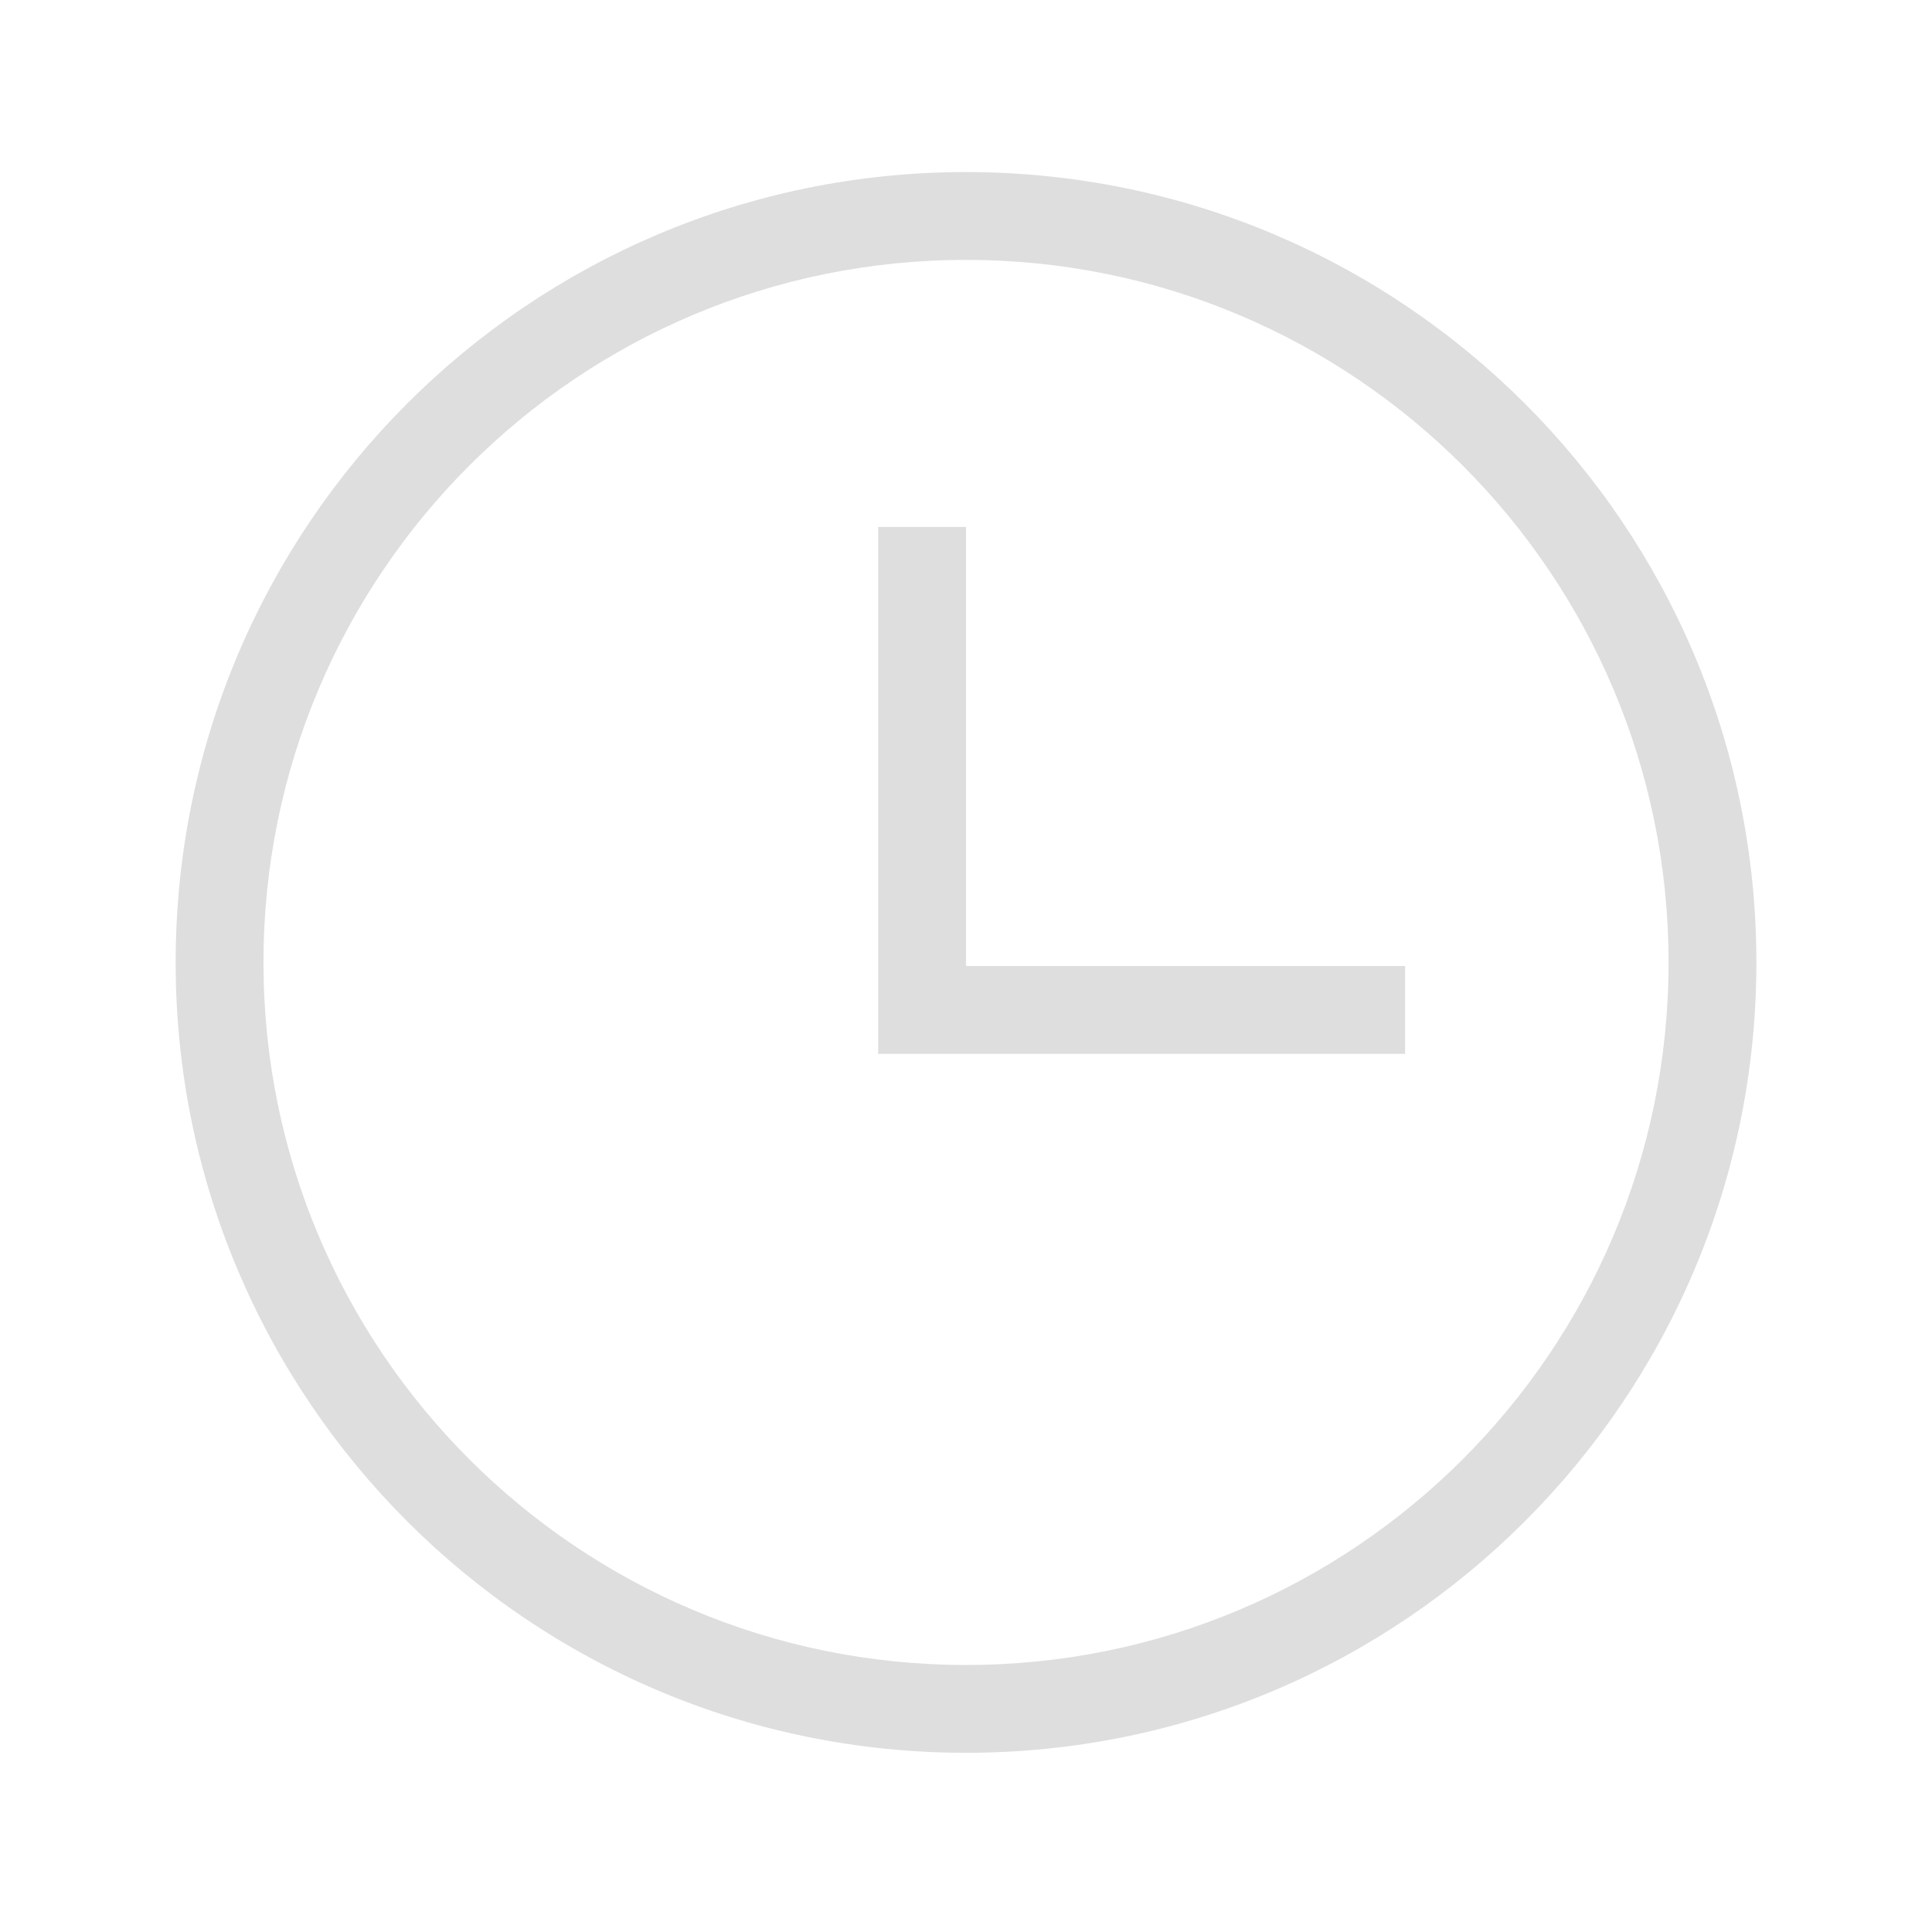
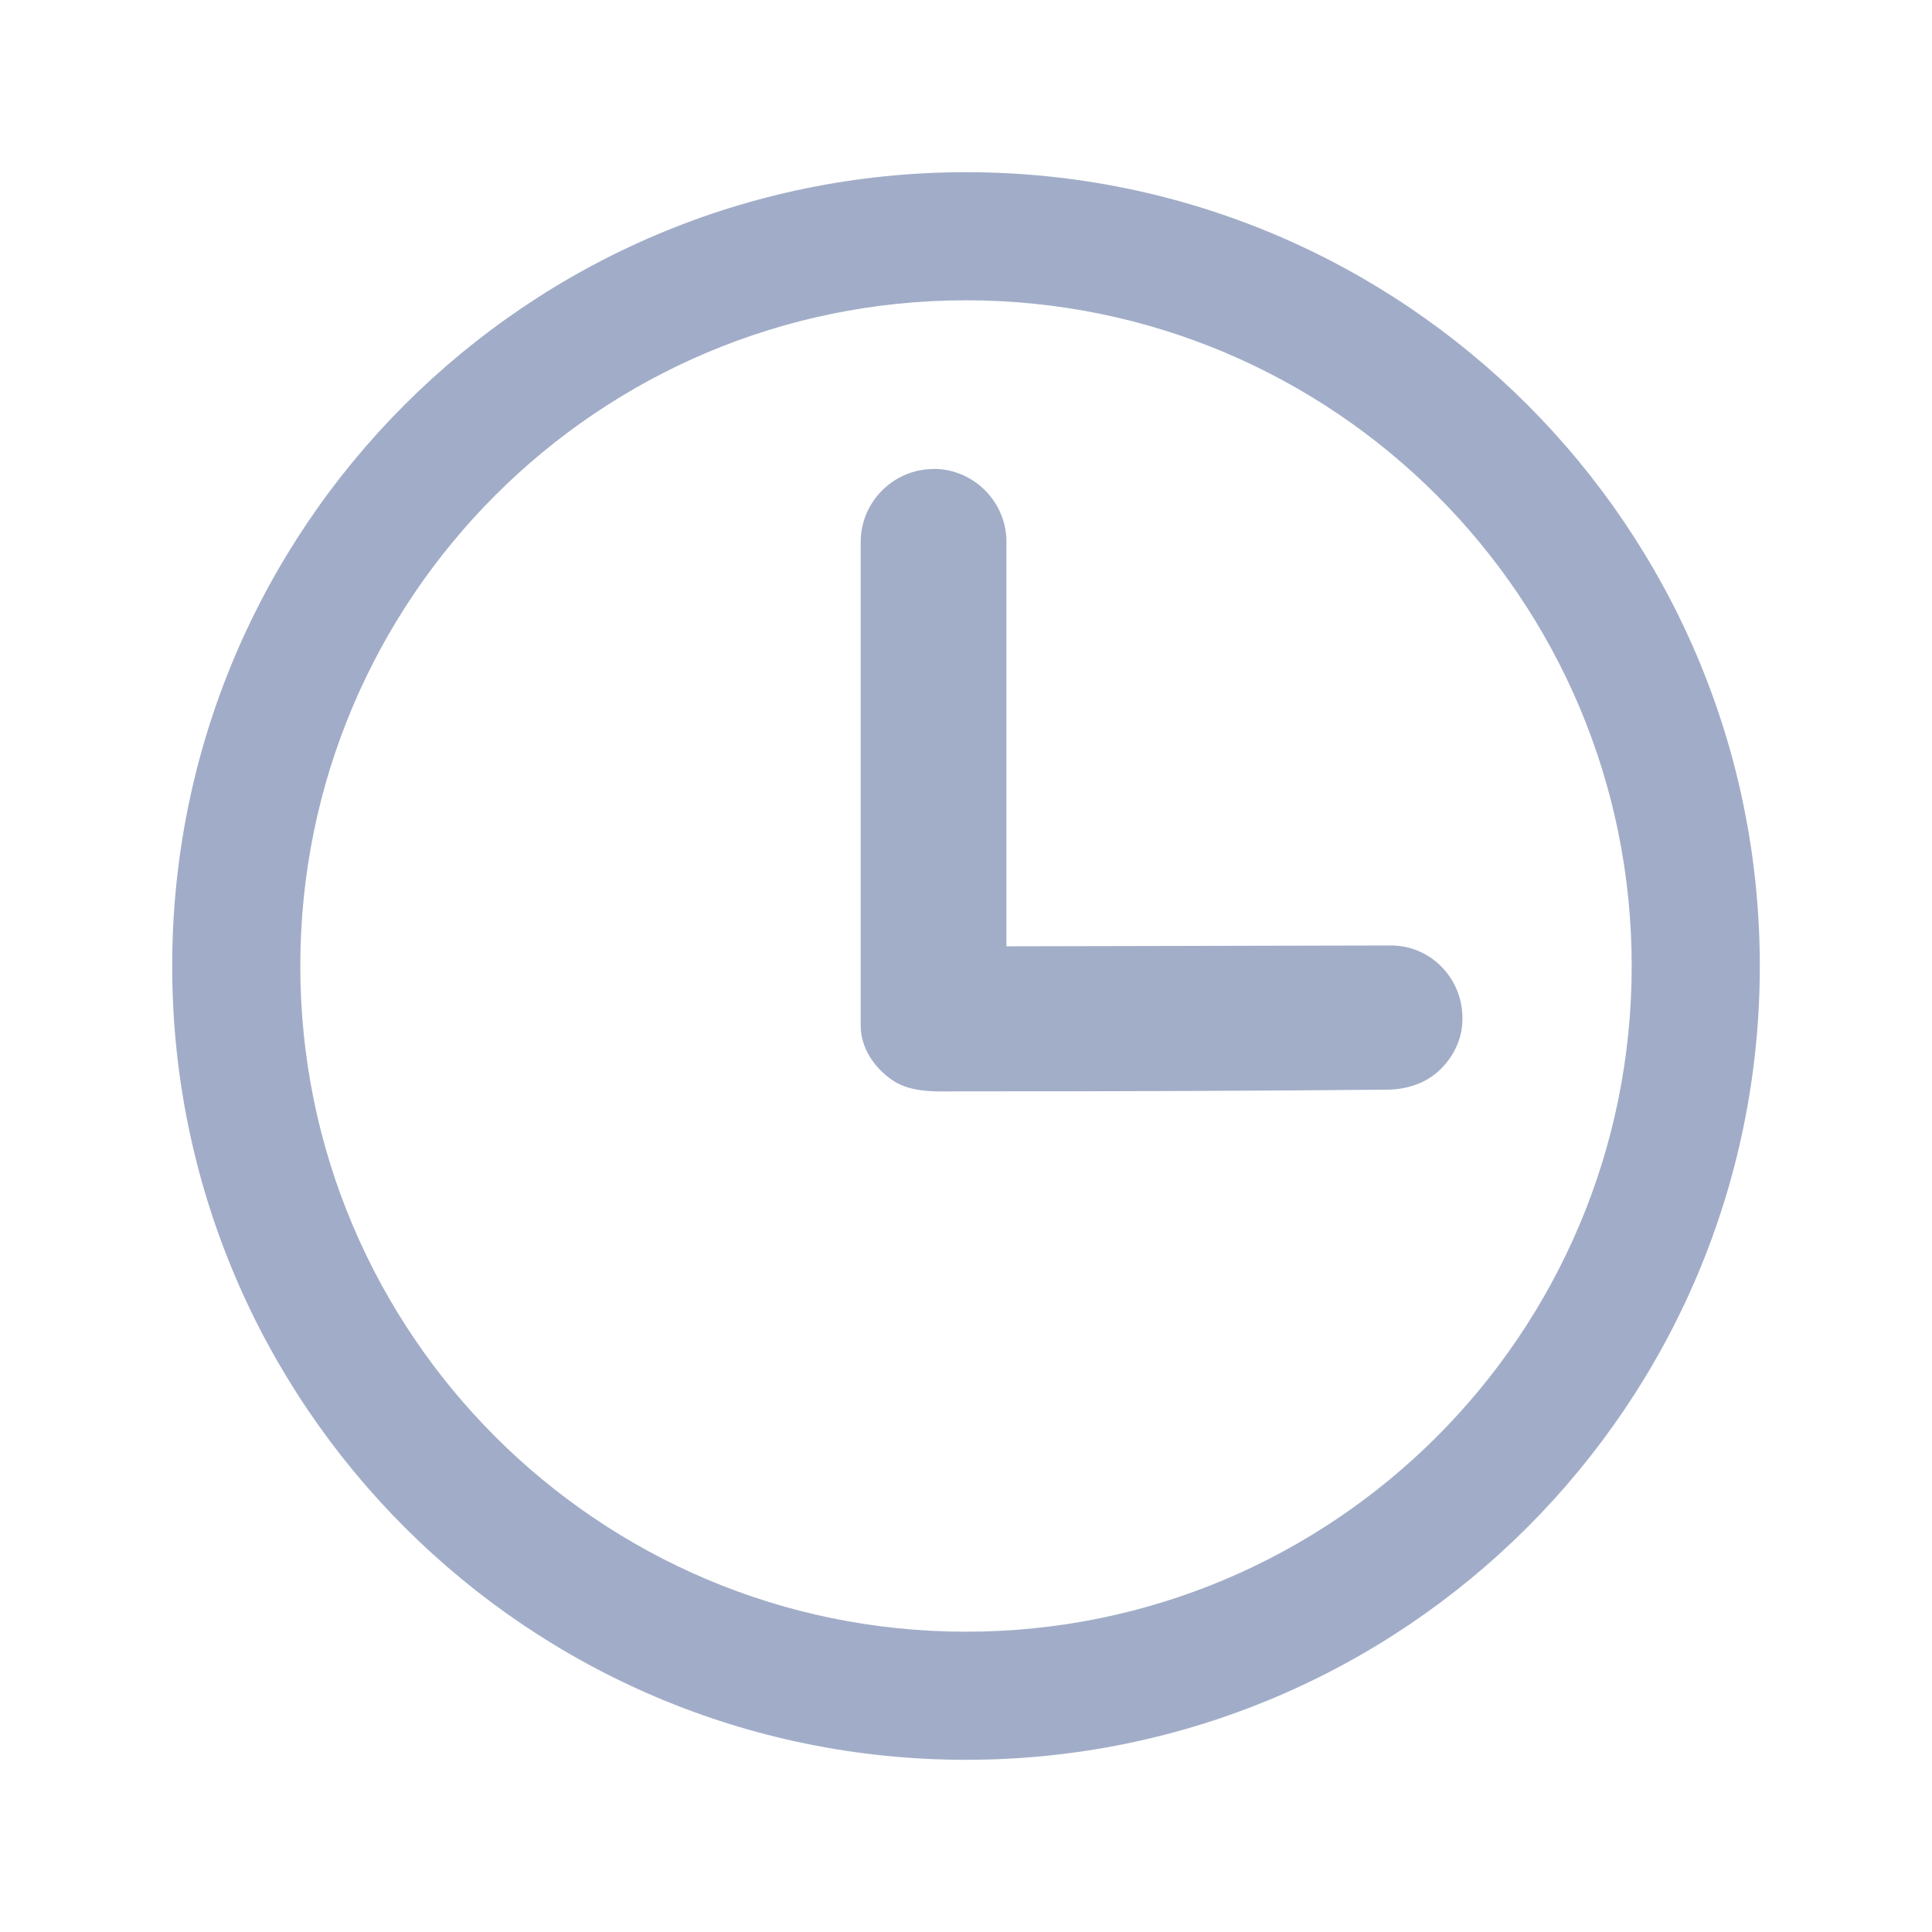
- <svg xmlns="http://www.w3.org/2000/svg" width="22" height="22" id="svg3869" version="1.1">
-   <defs id="defs3871">
+ <svg xmlns="http://www.w3.org/2000/svg" version="1.1" viewBox="0 0 16 16" id="svg9" xml:space="preserve" width="16" height="16">
+   <defs id="defs3">
    <style id="current-color-scheme" type="text/css">.ColorScheme-Text {
-         color:#dedede;
+         color:#a1adc8;
+       }</style>
+     <style id="current-color-scheme-5" type="text/css">.ColorScheme-Text {
+         color:#a1adc8;
+       }</style>
+     <style id="current-color-scheme-2" type="text/css">.ColorScheme-Text {
+         color:#a1adc8;
      }</style>
  </defs>
-   <g id="layer1" transform="translate(-326,-534.3622)">
-     <g id="g3" transform="matrix(0.03250764,0,0,0.03250764,279.4627,537.488)">
-       <g id="g5" />
-     </g>
-     <g transform="matrix(1.510572,0,0,1.510572,303.604,-1032.68)" id="layer1-35-3" style="stroke:none">
-       <g style="fill:none;fill-opacity:1;stroke:none;stroke-opacity:1" id="layer1-0-6" transform="matrix(0.9053755,0,0,0.9053755,-365.9168,562.0602)" />
-       <g id="layer1-00-7" transform="translate(-401.0123,510.6337)" style="stroke:none">
-         <g id="layer1-4-5" transform="translate(5.05585,-5.251147)" style="stroke:none">
-           <g style="fill:#000000;fill-opacity:0.8;stroke:none" id="layer1-7-3" transform="translate(-8.591381,6.198164)" />
-           <g style="stroke:none;stroke-opacity:0.8" id="layer1-9-5" transform="translate(-11.317,5.882492)">
-             <g id="layer1-79-6" transform="translate(1.873303,-0.2841054)" style="stroke:none">
-               <g id="layer1-2-2" transform="translate(-2.051872,-0.9785853)" style="stroke:none">
-                 <g id="layer1-26-9" transform="translate(0.2209709,0.4419417)" style="stroke:none">
-                   <g id="layer1-46-1" transform="translate(1.357393,-1.262691)" style="stroke:none">
-                     <g id="layer1-21-2" transform="translate(-0.4103745,-0.599778)" style="stroke:none">
-                       <g id="g4187-7" transform="matrix(0.7863692,0,0,0.7839454,92.59404,111.881)" style="stroke:none">
-                         <g id="layer1-3-0" transform="matrix(1.271667,0,0,1.275599,-114.2564,-140.4201)" style="stroke:none">
-                           <g id="g4187-5-9" transform="matrix(0.7863692,0,0,0.7839454,93.32583,112.3545)" style="stroke:none">
-                             <g id="layer1-73-3" transform="matrix(1.271667,0,0,1.275599,-124.3396,-145.6548)" style="stroke:none">
-                               <g id="layer1-8-6" transform="translate(2.967324,4.735093)" style="stroke:none">
-                                 <g id="layer1-25-0" transform="translate(0.03156729,-1.894036)" style="stroke:none">
-                                   <g id="layer1-84-6" transform="translate(-1.357393,-0.6313453)" style="stroke:none">
-                                     <g style="fill:#4d4d4d;fill-opacity:1;stroke:none;stroke-opacity:1" id="g4187-3-2" transform="matrix(0.7863692,0,0,0.7839454,92.82595,112.3545)">
-                                       <g id="g10822-9-7-6" transform="matrix(-0.01228611,0,0,0.01232408,428.133,559.8431)" style="fill:#4d4d4d;fill-opacity:1;stroke:none;stroke-opacity:1">
-                                         <g transform="matrix(-7.073285,0,0,7.001772,2712.232,-7878.291)" id="g5043-1" style="fill:#4d4d4d;fill-opacity:1;stroke:none;stroke-opacity:1">
-                                           <g id="g10822-9-7-7-8" transform="matrix(-0.1422166,0,0,0.1436692,646.5154,1157.026)" style="fill:#4d4d4d;fill-opacity:1;stroke:none;stroke-opacity:1">
-                                             <g transform="matrix(-7.073285,0,0,7.001772,2712.232,-7878.291)" id="g5043-6-8-7" style="fill:#4d4d4d;fill-opacity:1;stroke:none;stroke-opacity:1">
-                                               <g style="fill:#4d4d4d;fill-opacity:1;stroke:none;stroke-opacity:1" id="g6727-5-9" transform="matrix(0.1177034,0,0,0.1177034,-131.5694,724.0062)">
-                                                 <g id="g12632-2" transform="matrix(2.407401,0,0,2.431989,-456.6222,197.9163)" style="opacity:0.99;fill:#4d4d4d;fill-opacity:1;stroke:none;stroke-width:26.218;stroke-miterlimit:4;stroke-dasharray:none;stroke-opacity:1">
-                                                   <g id="g12588-0" style="fill:#4d4d4d;fill-opacity:1;stroke:none;stroke-width:26.218;stroke-miterlimit:4;stroke-dasharray:none;stroke-opacity:1">
-                                                     <g id="g12590-2" style="fill:#4d4d4d;fill-opacity:1;stroke:none;stroke-width:26.218;stroke-miterlimit:4;stroke-dasharray:none;stroke-opacity:1" />
-                                                   </g>
-                                                   <g id="g12596-7" style="fill:#4d4d4d;fill-opacity:1;stroke:none;stroke-width:26.218;stroke-miterlimit:4;stroke-dasharray:none;stroke-opacity:1" />
-                                                   <g id="g12598-5" style="fill:#4d4d4d;fill-opacity:1;stroke:none;stroke-width:26.218;stroke-miterlimit:4;stroke-dasharray:none;stroke-opacity:1" />
-                                                   <g id="g12600-9" style="fill:#4d4d4d;fill-opacity:1;stroke:none;stroke-width:26.218;stroke-miterlimit:4;stroke-dasharray:none;stroke-opacity:1" />
-                                                   <g id="g12602-2" style="fill:#4d4d4d;fill-opacity:1;stroke:none;stroke-width:26.218;stroke-miterlimit:4;stroke-dasharray:none;stroke-opacity:1" />
-                                                   <g id="g12604-2" style="fill:#4d4d4d;fill-opacity:1;stroke:none;stroke-width:26.218;stroke-miterlimit:4;stroke-dasharray:none;stroke-opacity:1" />
-                                                   <g id="g12606-8" style="fill:#4d4d4d;fill-opacity:1;stroke:none;stroke-width:26.218;stroke-miterlimit:4;stroke-dasharray:none;stroke-opacity:1" />
-                                                   <g id="g12608-9" style="fill:#4d4d4d;fill-opacity:1;stroke:none;stroke-width:26.218;stroke-miterlimit:4;stroke-dasharray:none;stroke-opacity:1" />
-                                                   <g id="g12610-7" style="fill:#4d4d4d;fill-opacity:1;stroke:none;stroke-width:26.218;stroke-miterlimit:4;stroke-dasharray:none;stroke-opacity:1" />
-                                                   <g id="g12612-3" style="fill:#4d4d4d;fill-opacity:1;stroke:none;stroke-width:26.218;stroke-miterlimit:4;stroke-dasharray:none;stroke-opacity:1" />
-                                                   <g id="g12614-6" style="fill:#4d4d4d;fill-opacity:1;stroke:none;stroke-width:26.218;stroke-miterlimit:4;stroke-dasharray:none;stroke-opacity:1" />
-                                                   <g id="g12616-1" style="fill:#4d4d4d;fill-opacity:1;stroke:none;stroke-width:26.218;stroke-miterlimit:4;stroke-dasharray:none;stroke-opacity:1" />
-                                                   <g id="g12618-2" style="fill:#4d4d4d;fill-opacity:1;stroke:none;stroke-width:26.218;stroke-miterlimit:4;stroke-dasharray:none;stroke-opacity:1" />
-                                                   <g id="g12620-9" style="fill:#4d4d4d;fill-opacity:1;stroke:none;stroke-width:26.218;stroke-miterlimit:4;stroke-dasharray:none;stroke-opacity:1" />
-                                                   <g id="g12622-3" style="fill:#4d4d4d;fill-opacity:1;stroke:none;stroke-width:26.218;stroke-miterlimit:4;stroke-dasharray:none;stroke-opacity:1" />
-                                                   <g id="g12624-1" style="fill:#4d4d4d;fill-opacity:1;stroke:none;stroke-width:26.218;stroke-miterlimit:4;stroke-dasharray:none;stroke-opacity:1" />
-                                                 </g>
-                                               </g>
-                                             </g>
-                                           </g>
-                                         </g>
-                                       </g>
-                                     </g>
-                                   </g>
-                                 </g>
-                               </g>
-                             </g>
-                           </g>
-                         </g>
-                       </g>
-                     </g>
-                   </g>
-                 </g>
-               </g>
-             </g>
-           </g>
-         </g>
-       </g>
-     </g>
-     <g id="g829" transform="translate(326.0002,534.3216)">
-       <path class="ColorScheme-Text" fill="currentColor" d="m 16,12.041 h -6 v -6 h 1 v 5 h 5 z" id="path5-3" style="color:#dedede" />
-       <path class="ColorScheme-Text" d="m 10.99,2 a 9,9 0 0 0 -8.99,9 9,9 0 0 0 9,9 9,9 0 0 0 9,-9 9,9 0 0 0 -9,-9 9,9 0 0 0 -0.01,0 z m 0.01,1 a 8,8 0 0 1 8,8 8,8 0 0 1 -8,8 8,8 0 0 1 -8,-8 8,8 0 0 1 8,-8 z" fill="currentColor" id="path7" style="color:#dedede" />
-     </g>
-   </g>
+   <rect style="opacity:1;fill:none;fill-opacity:1;stroke:none;stroke-width:4.349;stroke-opacity:0.373" id="rect841" width="16" height="16" x="0" y="0" />
+   <path id="path17454" style="display:inline;fill:currentColor;fill-opacity:1;stroke-width:0.921" class="ColorScheme-Text" d="M 7.993,1.426 C 4.365,1.43 1.426,4.372 1.426,8 1.426,11.631 4.369,14.574 8,14.574 11.631,14.574 14.574,11.631 14.574,8 14.574,4.369 11.631,1.426 8,1.426 Z M 8,2.487 c 3.045,2e-7 5.513,2.468 5.513,5.513 0,3.045 -2.468,5.513 -5.513,5.513 C 4.956,13.513 2.487,11.045 2.487,8 2.487,4.955 4.955,2.487 8,2.487 Z" />
+   <path id="path7559" style="display:inline;opacity:0.99;fill:#a1adc8;fill-opacity:1;stroke-width:0.727" class="ColorScheme-Text" d="m 7.732,3.884 c -0.332,-1e-7 -0.604,0.272 -0.604,0.604 v 4.006 c 0,0.191 0.119,0.354 0.263,0.452 0.17,0.116 0.404,0.09 0.609,0.092 1.192,0.001 2.424,-0.004 3.509,-0.014 0.137,-0.005 0.269,-0.046 0.372,-0.126 0.142,-0.112 0.236,-0.288 0.23,-0.474 -0.003,-0.33 -0.272,-0.603 -0.609,-0.594 l -3.167,0.007 V 4.487 c 0,-0.332 -0.272,-0.604 -0.604,-0.604 z" />
</svg>
